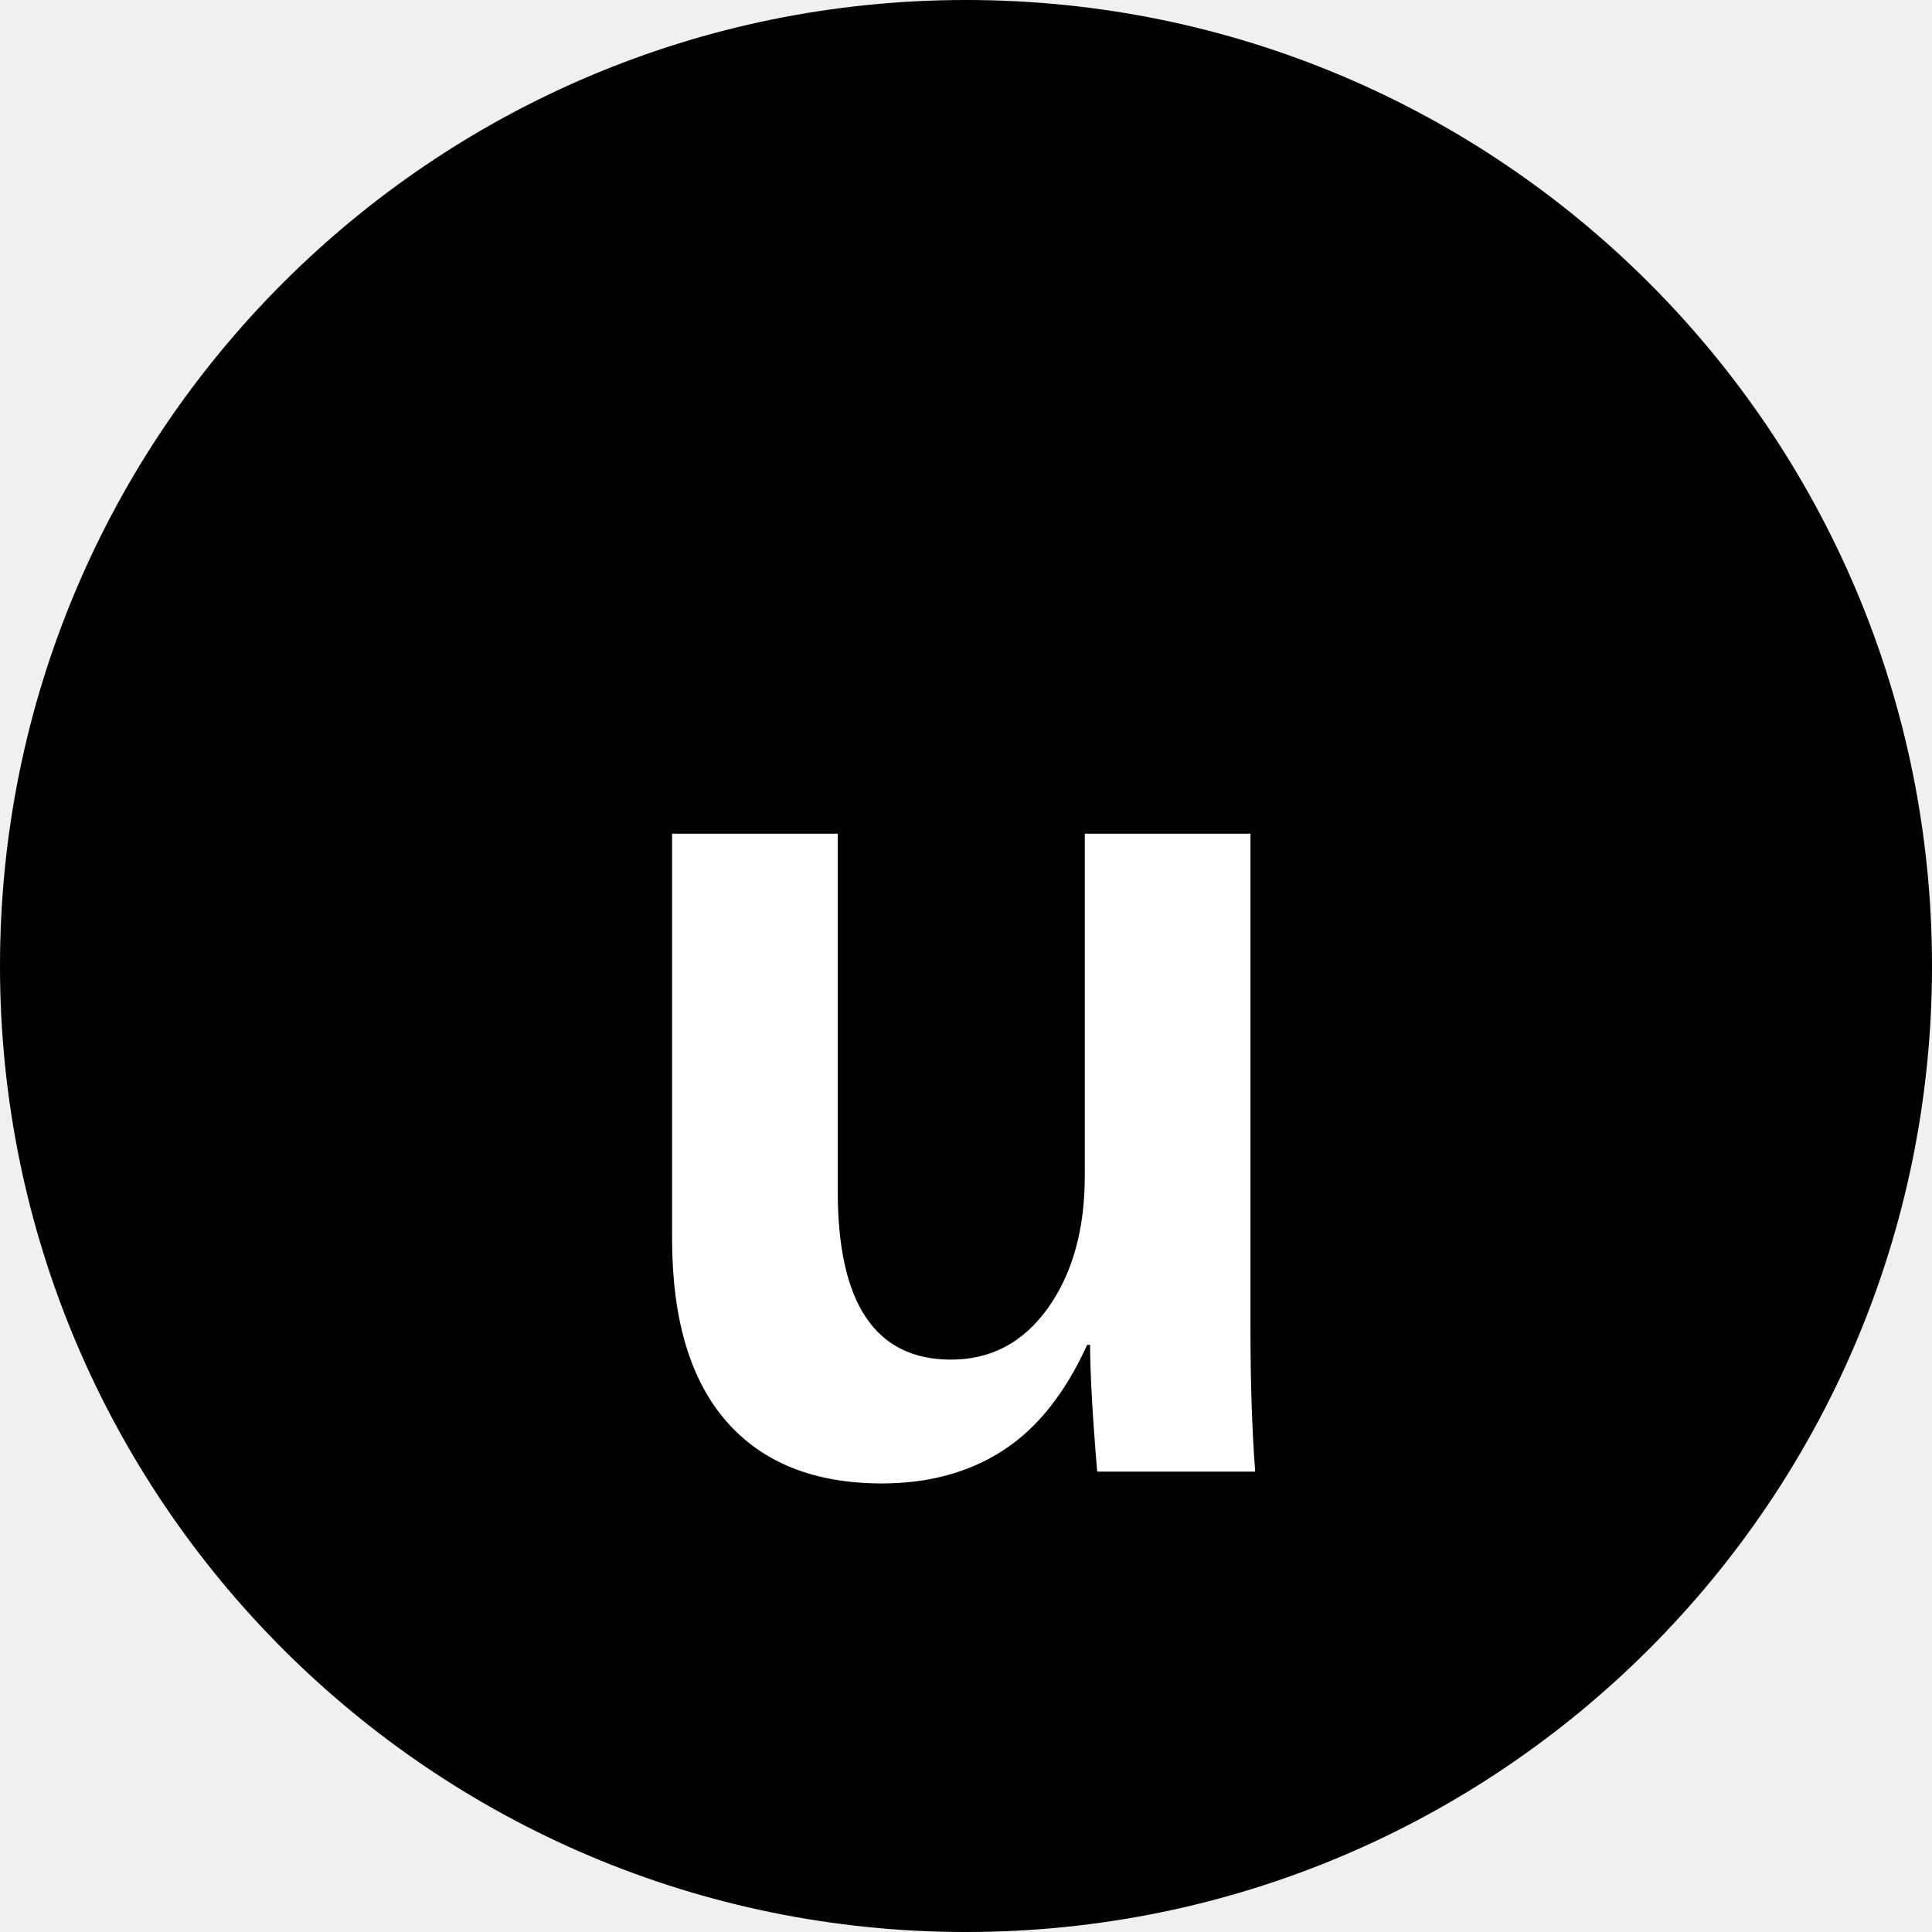
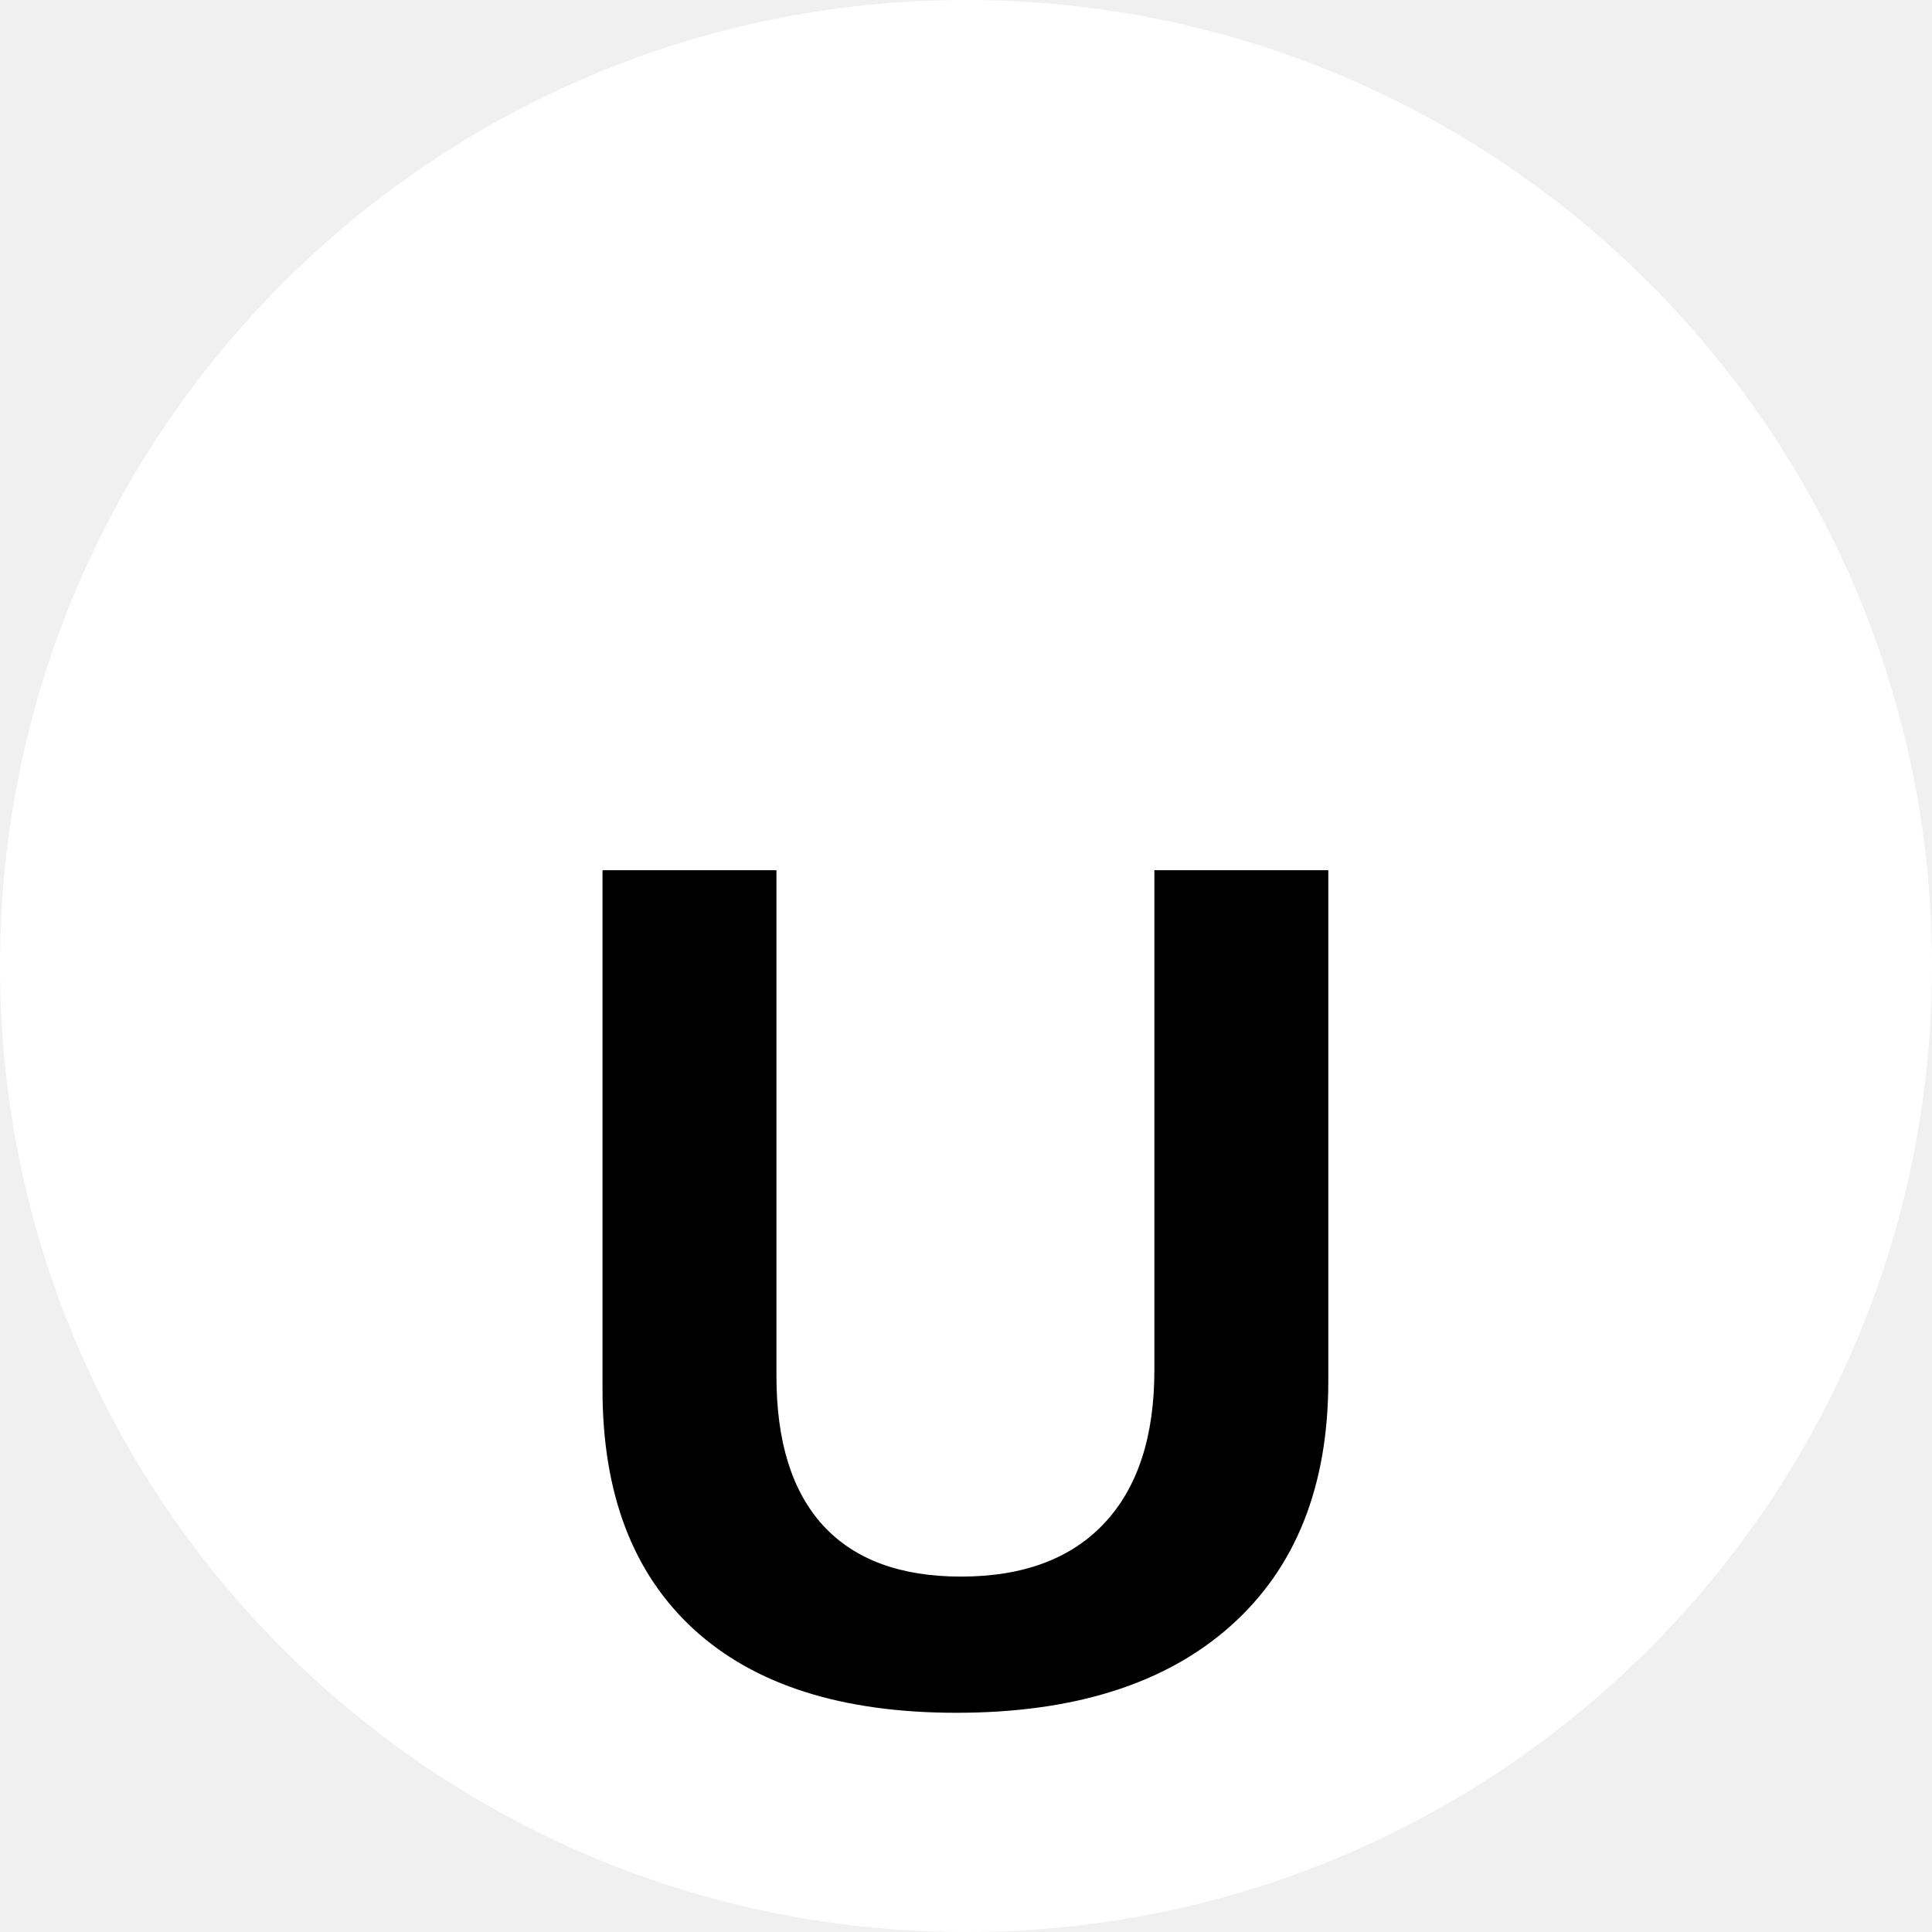
<svg xmlns="http://www.w3.org/2000/svg" width="256" height="256" viewBox="0 0 256 256" fill="none">
-   <circle cx="128" cy="128" r="128" fill="#000000" />
-   <text x="128" y="195" font-family="Arial, sans-serif" font-size="160" font-weight="bold" fill="#FFFFFF" text-anchor="middle">u</text>
+   <circle cx="128" cy="128" r="128" fill="#FFFFFF" />
+   <text x="128" y="180" font-family="Arial, sans-serif" font-size="160" font-weight="bold" fill="#000000" text-anchor="middle" dominant-baseline="middle">U</text>
</svg>
